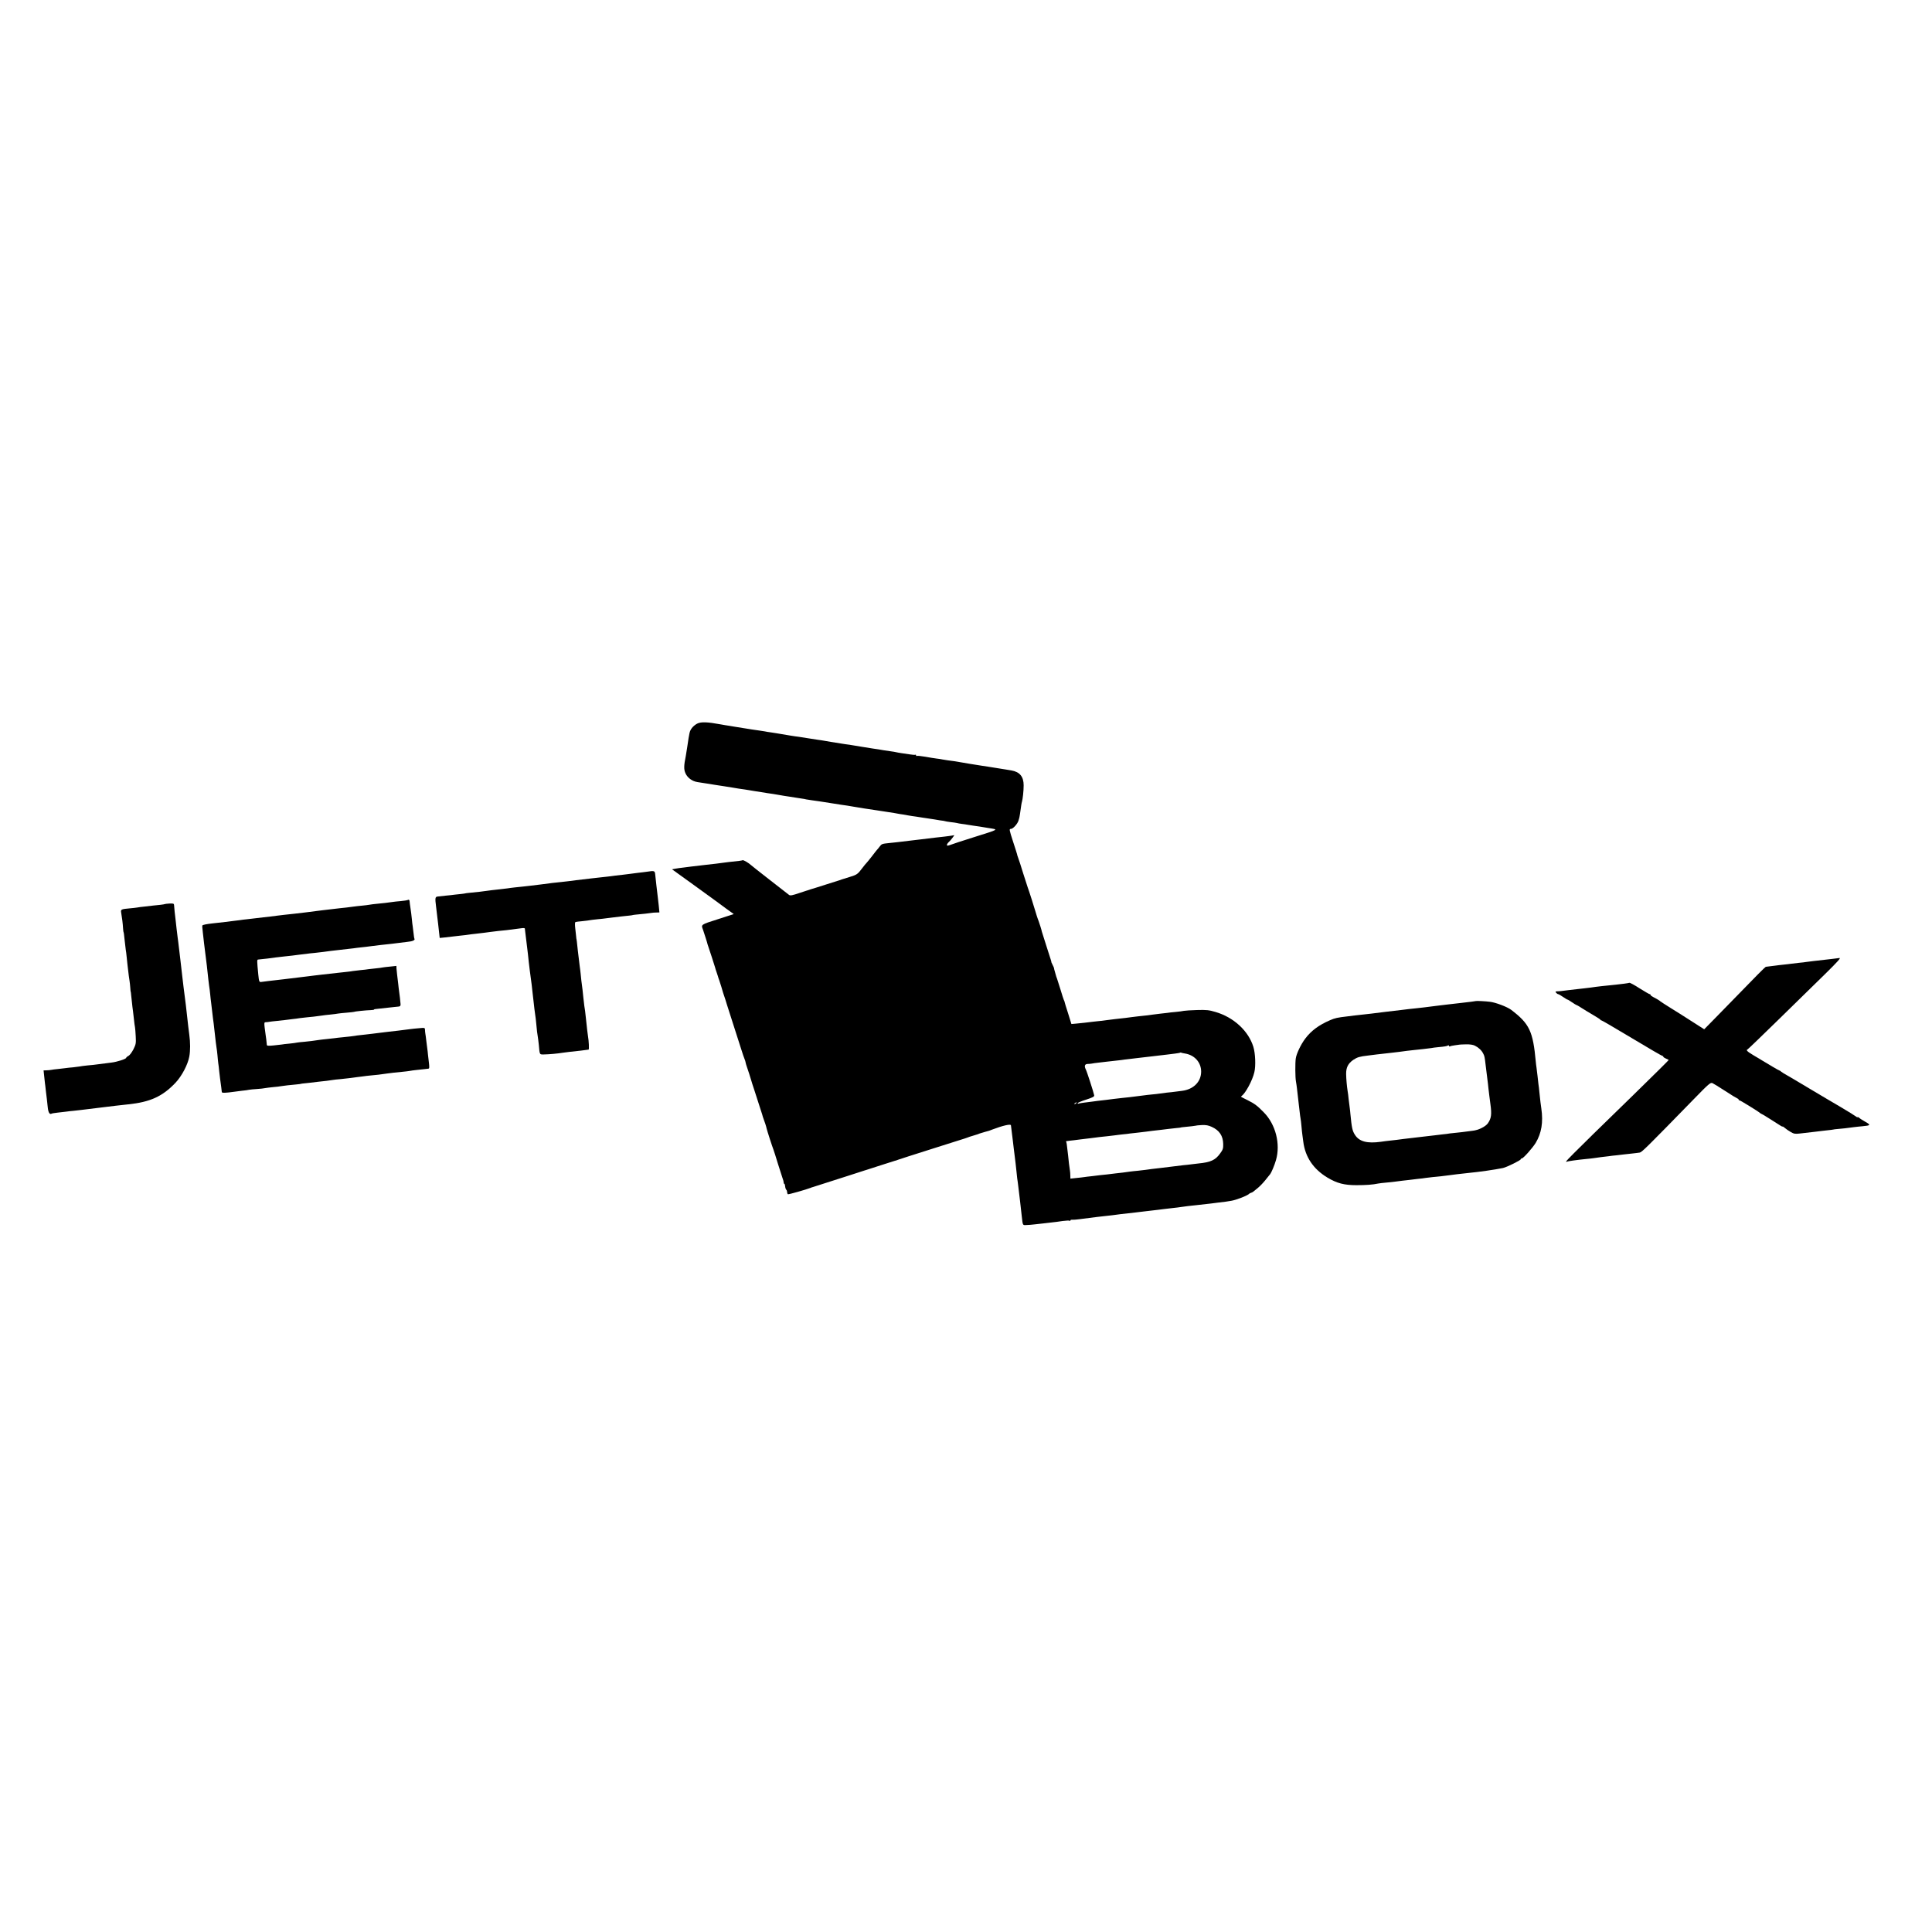
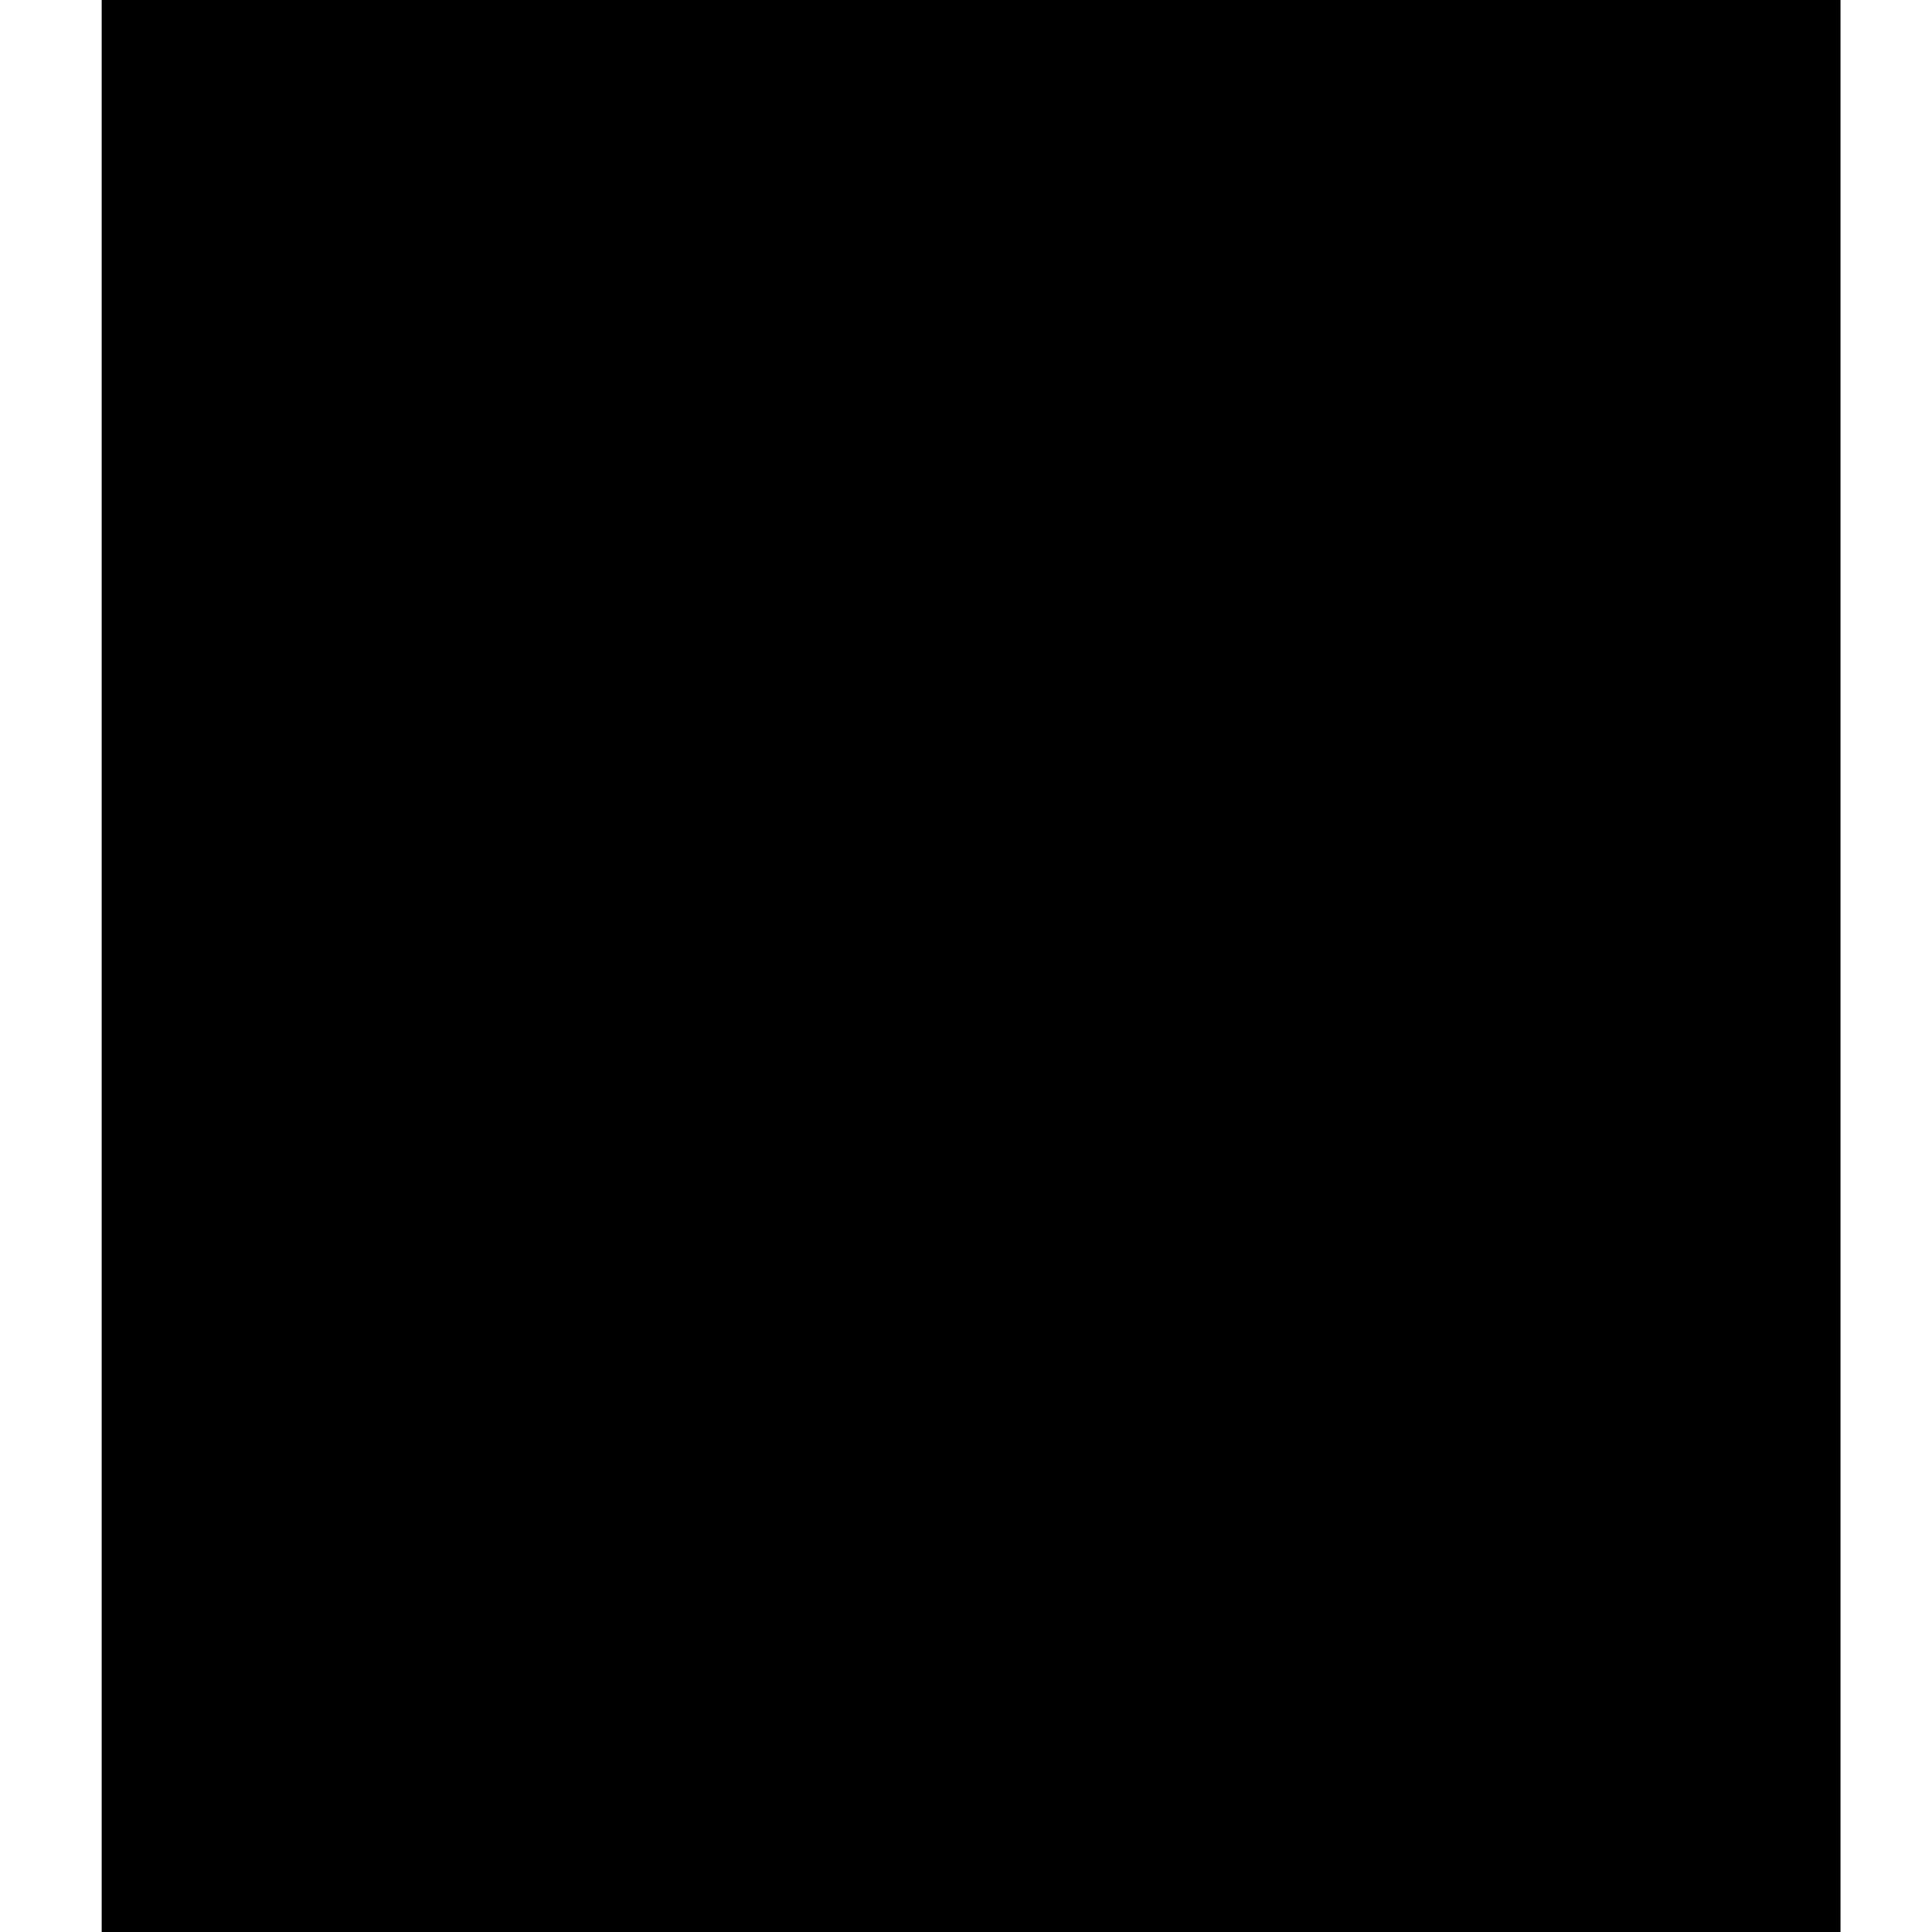
- <svg xmlns="http://www.w3.org/2000/svg" version="1.0" width="2128pt" height="2128pt" viewBox="0 0 2128 2128" preserveAspectRatio="xMidYMid meet">
-   <g transform="translate(0,2128) scale(0.1,-0.1)" fill="#000000" stroke="none">
-     <path d="M7678 13309 c-20 -10 -46 -32 -58 -49 -25 -35 -26 -42 -50 -205 -7 -44 -14 -89 -16 -100 -22 -107 -23 -150 -4 -192 22 -50 74 -88 131 -97 25 -4 57 -9 70 -11 13 -2 40 -6 59 -9 19 -3 46 -8 60 -10 14 -3 61 -10 105 -16 44 -7 89 -14 100 -16 28 -5 95 -16 130 -20 17 -2 41 -6 55 -9 14 -3 41 -7 60 -10 19 -3 49 -7 65 -10 51 -9 88 -14 130 -20 22 -3 51 -8 65 -11 43 -8 64 -11 111 -18 25 -4 57 -9 70 -11 13 -2 42 -6 64 -10 22 -3 47 -7 55 -10 8 -2 38 -6 65 -10 28 -3 118 -17 200 -30 83 -13 168 -27 190 -29 22 -3 51 -8 65 -11 14 -3 41 -7 60 -10 19 -3 44 -7 55 -9 24 -4 84 -13 140 -21 23 -3 52 -8 65 -10 14 -3 43 -7 65 -10 22 -3 51 -7 65 -10 14 -3 41 -8 60 -11 19 -2 58 -9 85 -14 28 -5 72 -12 98 -15 27 -4 59 -9 70 -11 12 -2 42 -7 67 -10 25 -3 52 -7 60 -9 8 -2 38 -7 65 -11 28 -3 52 -7 55 -9 3 -2 30 -6 60 -10 30 -3 62 -8 70 -10 8 -3 33 -7 55 -10 22 -2 49 -7 61 -9 12 -2 43 -7 70 -11 27 -3 96 -14 154 -24 123 -20 139 -10 -165 -106 -115 -36 -227 -73 -247 -81 -31 -11 -38 -11 -38 0 0 7 9 21 21 32 12 10 30 32 41 47 l20 28 -29 -5 c-15 -3 -53 -7 -83 -11 -30 -3 -71 -8 -90 -10 -63 -8 -114 -14 -165 -20 -27 -3 -66 -7 -85 -10 -32 -4 -91 -11 -175 -21 -16 -2 -55 -6 -85 -9 -86 -9 -88 -9 -112 -41 -12 -16 -25 -31 -28 -34 -3 -3 -28 -34 -55 -70 -28 -36 -55 -69 -61 -75 -6 -5 -26 -30 -45 -55 -53 -70 -59 -74 -139 -99 -41 -13 -82 -25 -90 -28 -8 -4 -19 -7 -25 -9 -5 -1 -75 -23 -155 -49 -80 -26 -152 -48 -160 -50 -8 -2 -62 -20 -119 -39 -85 -29 -107 -33 -120 -23 -18 14 -2 2 -221 172 -96 75 -184 144 -195 154 -29 27 -87 61 -96 56 -6 -4 -45 -9 -154 -20 -27 -3 -59 -7 -70 -9 -18 -3 -106 -14 -175 -21 -38 -4 -131 -15 -170 -20 -19 -3 -57 -8 -85 -11 -27 -3 -66 -8 -86 -12 l-37 -7 229 -165 c126 -91 239 -173 251 -182 13 -10 63 -46 111 -82 l89 -64 -176 -57 c-189 -60 -185 -58 -163 -115 8 -23 49 -149 51 -163 2 -7 6 -19 9 -27 8 -21 70 -213 73 -225 1 -5 9 -32 19 -60 9 -27 18 -54 19 -60 2 -5 6 -17 9 -25 8 -22 38 -119 41 -133 2 -7 6 -19 9 -27 6 -17 31 -93 32 -100 1 -3 29 -93 64 -200 35 -107 76 -238 93 -290 16 -52 34 -104 39 -115 5 -11 11 -29 12 -40 2 -11 7 -27 10 -35 9 -24 51 -154 53 -165 1 -5 15 -50 32 -100 36 -110 83 -256 87 -270 1 -5 4 -17 7 -25 24 -65 38 -109 42 -130 6 -26 62 -200 76 -235 4 -11 27 -81 49 -155 23 -74 45 -142 48 -150 8 -20 14 -42 15 -57 1 -7 4 -13 7 -13 4 0 8 -12 9 -27 1 -15 7 -32 12 -37 6 -6 10 -18 10 -27 0 -10 4 -20 8 -23 7 -4 201 51 252 71 8 4 17 7 20 7 3 1 59 19 125 40 66 21 190 61 275 88 85 27 162 52 170 55 8 3 20 7 26 8 6 2 75 24 155 50 79 26 149 48 154 49 6 1 24 6 40 13 17 6 66 22 110 36 44 14 181 58 305 97 124 40 248 79 275 87 28 8 59 19 70 23 11 5 38 14 60 20 22 6 47 14 55 17 8 4 17 7 20 8 33 10 96 29 100 29 3 1 19 6 35 13 121 46 209 66 210 48 1 -9 12 -97 21 -170 2 -16 6 -55 10 -85 3 -30 8 -66 10 -80 7 -53 13 -107 19 -164 3 -33 7 -71 9 -85 3 -14 7 -51 11 -81 6 -55 9 -81 21 -175 7 -57 9 -77 18 -160 12 -106 9 -100 52 -98 21 0 62 4 89 7 28 3 68 8 90 10 22 3 65 8 95 11 30 3 86 10 123 16 38 5 73 7 78 3 5 -3 9 -1 9 4 0 5 9 8 21 7 11 -1 46 2 77 6 51 7 80 10 197 25 17 2 48 6 70 8 50 5 137 15 190 23 22 3 58 7 80 9 22 2 58 6 80 9 22 3 59 7 83 10 23 3 61 7 85 10 23 3 58 7 77 9 19 3 55 7 80 10 25 3 68 8 95 11 28 3 64 7 80 10 44 7 114 15 165 20 67 7 129 14 169 19 20 3 59 8 86 11 28 3 61 7 75 9 14 3 42 7 62 10 53 8 184 59 198 78 3 3 12 8 20 10 8 2 19 8 25 13 7 6 29 24 49 40 21 17 58 55 82 85 24 30 48 60 53 66 16 20 48 97 65 155 52 178 -3 394 -133 526 -72 74 -101 96 -181 136 -81 40 -76 37 -64 45 43 31 119 171 140 262 17 70 11 209 -11 280 -55 177 -218 326 -418 384 -70 21 -99 24 -202 21 -66 -2 -131 -6 -145 -9 -14 -3 -54 -9 -90 -12 -36 -3 -76 -7 -90 -10 -14 -2 -50 -6 -80 -9 -30 -3 -66 -8 -80 -10 -24 -4 -116 -15 -170 -20 -14 -1 -43 -5 -65 -8 -40 -6 -84 -11 -185 -22 -30 -3 -66 -8 -80 -10 -14 -2 -50 -7 -80 -10 -56 -6 -87 -9 -175 -20 -27 -3 -71 -8 -97 -10 l-47 -4 -36 116 c-21 63 -38 121 -39 127 -1 6 -4 16 -8 21 -3 6 -20 57 -37 115 -18 58 -35 112 -38 120 -8 18 -6 15 -22 70 -7 25 -13 46 -12 48 1 1 -6 16 -14 32 -8 16 -15 31 -15 32 2 4 1 6 -56 183 -27 83 -48 152 -49 155 0 9 -27 94 -35 115 -9 20 -33 95 -35 105 -2 12 -77 247 -85 265 -4 11 -27 81 -50 155 -23 74 -47 151 -55 170 -7 19 -13 38 -13 43 -1 4 -19 63 -42 132 -45 139 -46 145 -25 145 22 0 71 53 83 91 7 19 14 50 16 69 14 101 18 126 22 138 9 29 19 120 19 182 0 96 -43 148 -135 164 -19 3 -46 8 -60 10 -14 2 -59 10 -100 16 -41 6 -86 14 -100 16 -14 2 -41 7 -60 9 -85 13 -196 31 -250 41 -18 4 -94 15 -135 20 -16 2 -41 6 -55 9 -14 3 -43 8 -65 10 -22 3 -78 11 -124 20 -46 8 -88 12 -92 9 -5 -3 -9 0 -9 6 0 6 -3 9 -7 7 -5 -3 -33 -1 -63 4 -30 5 -73 11 -95 14 -22 3 -47 8 -55 10 -8 2 -35 7 -60 10 -59 8 -108 16 -133 21 -12 2 -39 6 -62 9 -22 3 -78 12 -125 20 -102 17 -132 22 -185 29 -109 17 -216 34 -250 41 -5 1 -30 5 -55 8 -25 4 -74 11 -110 17 -36 6 -78 13 -95 15 -16 1 -57 8 -90 13 -33 6 -76 13 -95 16 -19 3 -46 8 -60 10 -14 3 -43 7 -65 10 -22 3 -49 7 -60 10 -11 2 -40 7 -65 10 -25 3 -56 8 -70 10 -14 3 -59 10 -100 16 -41 6 -86 14 -100 16 -14 2 -41 7 -60 10 -19 3 -60 9 -90 15 -151 28 -220 30 -262 8z m5375 -3633 c105 -17 177 -98 177 -199 0 -112 -84 -196 -210 -212 -30 -3 -66 -8 -80 -10 -14 -2 -54 -7 -90 -10 -36 -4 -73 -9 -83 -11 -10 -2 -46 -6 -80 -9 -34 -3 -73 -8 -87 -10 -14 -2 -50 -7 -80 -10 -30 -3 -66 -8 -80 -10 -14 -2 -52 -6 -85 -9 -33 -4 -76 -9 -95 -11 -19 -3 -51 -7 -70 -9 -64 -7 -145 -17 -170 -21 -14 -2 -50 -7 -80 -10 -30 -4 -58 -9 -62 -11 -4 -3 -8 -1 -8 5 0 5 42 23 93 39 76 25 91 33 89 48 -6 31 -82 268 -93 286 -18 35 -11 58 19 59 15 0 36 2 47 4 11 3 43 7 70 10 28 3 66 7 85 10 19 2 59 7 89 10 30 3 66 7 80 9 14 3 53 7 86 11 33 4 70 8 83 10 28 4 139 17 172 20 58 6 147 17 170 20 14 2 50 7 80 10 30 4 57 8 59 10 2 3 7 3 10 1 3 -2 23 -7 44 -10z m-1198 -546 c-3 -5 -12 -10 -18 -10 -7 0 -6 4 3 10 19 12 23 12 15 0z m1492 -262 c84 -38 124 -99 126 -188 1 -50 -3 -63 -34 -105 -52 -73 -105 -97 -239 -110 -14 -1 -47 -5 -75 -9 -27 -4 -69 -8 -91 -10 -23 -3 -63 -7 -90 -11 -85 -11 -108 -14 -164 -20 -81 -9 -121 -14 -160 -20 -19 -2 -57 -7 -85 -10 -27 -2 -66 -7 -85 -9 -19 -3 -55 -8 -80 -11 -25 -2 -65 -7 -88 -10 -24 -3 -65 -8 -90 -11 -26 -2 -60 -6 -77 -8 -16 -2 -57 -7 -90 -11 -33 -3 -70 -8 -83 -10 -13 -2 -52 -7 -87 -10 l-65 -7 -1 33 c0 19 -2 43 -4 54 -2 11 -7 47 -11 80 -3 33 -8 71 -9 85 -2 14 -6 52 -10 84 -3 33 -8 64 -11 68 -3 4 -2 9 3 9 4 1 22 3 38 5 17 1 68 8 115 14 47 6 103 13 125 15 22 3 60 8 85 11 25 3 63 7 85 9 22 2 60 7 85 10 25 4 65 8 90 11 25 2 59 6 76 9 17 2 57 7 90 10 32 4 70 8 84 10 34 5 116 15 165 20 22 2 58 7 81 10 22 3 63 7 90 10 27 2 49 5 49 6 0 1 11 3 25 4 74 7 143 15 146 17 1 2 29 4 62 6 46 2 72 -3 109 -20z" />
-     <path d="M7130 11679 c-25 -3 -72 -10 -105 -13 -33 -4 -71 -9 -85 -11 -14 -2 -50 -7 -80 -10 -30 -3 -66 -7 -80 -9 -14 -2 -52 -7 -85 -11 -33 -3 -78 -9 -100 -11 -22 -3 -58 -7 -80 -9 -71 -8 -129 -15 -170 -20 -74 -10 -100 -13 -164 -20 -35 -3 -78 -8 -95 -10 -64 -9 -193 -25 -246 -31 -30 -3 -66 -7 -80 -9 -14 -1 -52 -6 -86 -9 -33 -4 -71 -8 -85 -11 -13 -2 -51 -6 -84 -10 -33 -3 -73 -8 -90 -10 -71 -11 -191 -25 -254 -30 -20 -2 -36 -4 -36 -5 0 -1 -18 -3 -40 -6 -22 -2 -56 -6 -75 -8 -19 -3 -64 -8 -100 -11 -36 -4 -76 -8 -90 -10 -27 -3 -29 -16 -17 -110 3 -22 13 -109 23 -193 l17 -153 51 5 c28 3 67 8 86 10 19 3 62 8 95 11 33 3 74 8 91 11 17 3 46 6 65 8 63 7 144 17 169 21 14 2 54 7 90 11 36 3 76 8 90 9 37 4 120 15 163 21 20 3 37 2 38 -3 0 -4 2 -17 3 -28 5 -36 16 -129 22 -180 3 -27 7 -61 9 -75 2 -14 6 -52 9 -85 4 -33 9 -75 11 -92 10 -71 14 -100 21 -158 3 -33 8 -73 10 -90 2 -16 5 -48 8 -70 7 -66 18 -159 22 -180 2 -11 7 -49 10 -85 8 -88 11 -110 17 -145 3 -16 8 -59 12 -95 10 -112 6 -105 61 -104 52 1 145 9 205 19 20 3 51 7 70 9 87 9 175 19 189 22 8 1 19 3 23 3 7 1 3 96 -7 151 -4 22 -10 78 -22 190 -7 69 -13 115 -18 140 -2 14 -7 53 -10 86 -3 34 -8 77 -10 95 -9 61 -18 143 -21 179 -2 19 -6 55 -10 80 -7 51 -12 93 -20 165 -11 104 -14 130 -15 130 -1 0 -3 14 -4 30 -2 17 -7 58 -10 91 -4 34 -4 64 1 67 4 3 40 8 78 11 39 4 77 9 85 11 8 2 45 6 82 10 37 3 77 8 90 10 13 2 46 6 73 9 28 3 73 8 100 12 28 3 66 7 85 9 19 2 35 4 35 5 0 1 14 3 30 5 80 7 166 17 182 20 10 2 33 4 52 4 l34 1 -7 73 c-4 39 -9 83 -11 97 -5 42 -24 199 -29 255 -4 33 -12 36 -86 24z" />
-     <path d="M4489 11366 c-2 -2 -35 -7 -74 -11 -38 -3 -84 -8 -101 -11 -38 -6 -92 -12 -164 -19 -30 -3 -66 -7 -80 -10 -14 -3 -50 -7 -80 -10 -30 -3 -71 -7 -90 -10 -19 -3 -57 -8 -85 -11 -27 -3 -61 -6 -75 -8 -40 -5 -131 -16 -180 -21 -25 -3 -61 -7 -80 -10 -67 -9 -145 -19 -245 -30 -96 -10 -137 -15 -185 -21 -25 -4 -56 -8 -70 -9 -14 -2 -50 -6 -80 -9 -78 -10 -128 -15 -179 -21 -24 -2 -60 -7 -80 -10 -20 -3 -56 -7 -81 -10 -25 -3 -61 -7 -80 -10 -19 -2 -83 -9 -142 -16 -63 -7 -108 -16 -109 -23 -2 -14 -2 -10 5 -76 11 -98 16 -144 26 -220 13 -96 24 -192 35 -300 2 -14 5 -43 8 -65 4 -22 9 -65 12 -95 3 -30 7 -71 10 -90 2 -19 7 -57 10 -85 3 -27 8 -66 10 -85 5 -32 12 -90 20 -165 8 -76 16 -142 20 -165 3 -14 7 -50 10 -80 2 -30 7 -71 9 -90 3 -19 8 -58 10 -85 3 -28 7 -66 10 -85 11 -76 18 -136 19 -148 0 -12 37 -11 137 3 14 2 52 7 85 11 33 3 69 8 80 11 11 2 49 6 85 8 36 2 76 7 90 10 14 3 53 7 88 11 35 3 73 7 85 10 28 5 108 14 167 19 25 2 45 5 45 5 0 1 11 3 25 5 14 1 48 5 75 8 28 4 73 9 100 12 71 7 126 14 155 19 14 3 54 7 90 10 36 4 76 8 90 10 14 2 51 7 84 11 32 4 68 8 80 10 11 2 50 7 86 10 66 6 86 8 175 21 50 7 79 10 170 19 28 2 61 7 75 9 14 3 50 8 80 11 30 3 69 7 85 9 17 2 36 4 43 5 11 1 12 14 7 59 -4 31 -9 74 -11 95 -2 21 -5 53 -8 70 -3 18 -8 57 -11 87 -3 30 -8 64 -10 75 -2 11 -4 30 -4 43 -1 22 -4 23 -63 17 -35 -3 -79 -7 -98 -10 -130 -17 -157 -20 -240 -29 -31 -4 -71 -9 -90 -11 -19 -3 -55 -7 -80 -10 -25 -3 -63 -7 -85 -10 -22 -3 -62 -7 -90 -10 -27 -3 -62 -8 -77 -11 -15 -2 -53 -6 -85 -9 -32 -3 -71 -7 -88 -10 -16 -2 -57 -6 -90 -10 -33 -3 -71 -8 -85 -10 -50 -8 -106 -15 -160 -20 -30 -2 -64 -6 -75 -8 -11 -3 -51 -8 -88 -12 -37 -3 -76 -8 -85 -10 -9 -1 -50 -6 -89 -10 -58 -6 -73 -4 -74 6 -4 45 -9 87 -13 109 -2 14 -7 51 -11 83 -6 51 -5 57 12 58 10 0 27 2 38 4 11 2 49 7 85 10 36 4 76 8 90 10 14 1 50 6 80 10 30 3 67 8 83 11 15 2 51 6 80 9 49 4 91 9 162 19 17 3 58 8 93 11 35 4 73 8 85 11 12 2 56 7 97 10 41 3 78 8 81 9 7 5 135 18 181 19 21 1 38 3 38 6 0 3 8 6 18 6 16 1 117 12 192 21 19 2 45 5 58 6 19 1 25 8 24 27 -2 27 -12 120 -16 140 -2 14 -7 52 -10 85 -4 33 -9 78 -12 100 -3 22 -6 53 -7 68 l-1 28 -65 -7 c-36 -3 -75 -8 -86 -10 -11 -3 -45 -7 -75 -10 -30 -3 -67 -7 -81 -9 -14 -3 -52 -7 -85 -10 -32 -3 -70 -8 -84 -10 -14 -3 -47 -7 -75 -10 -27 -3 -69 -7 -92 -10 -43 -5 -85 -10 -178 -20 -27 -3 -66 -8 -85 -10 -19 -3 -55 -7 -80 -10 -25 -3 -62 -7 -82 -10 -62 -8 -110 -14 -173 -21 -142 -16 -217 -25 -243 -29 -27 -5 -29 1 -37 80 -15 154 -15 165 -2 166 42 3 170 19 192 23 11 2 54 7 95 11 41 4 83 9 92 10 9 2 44 6 77 10 33 3 68 7 78 9 10 2 50 7 88 10 39 4 81 9 95 11 43 6 134 18 160 20 41 4 143 16 175 20 17 3 53 7 80 10 28 3 84 9 125 15 70 9 97 12 218 25 26 3 62 8 81 10 18 3 59 8 89 11 56 5 86 19 77 34 -3 5 -7 32 -10 62 -3 29 -7 62 -9 73 -2 11 -7 49 -10 85 -4 36 -9 83 -13 105 -7 47 -11 75 -12 93 -1 11 -13 16 -22 8z" />
-     <path d="M1815 11322 c-2 -2 -23 -5 -47 -8 -23 -2 -59 -6 -78 -8 -19 -2 -62 -7 -95 -11 -33 -3 -71 -8 -85 -11 -14 -2 -50 -7 -80 -9 -93 -8 -101 -12 -96 -43 10 -57 19 -129 21 -172 2 -25 4 -45 5 -45 3 0 7 -31 14 -101 4 -39 9 -82 11 -94 3 -13 7 -49 10 -79 3 -31 7 -69 9 -86 14 -118 18 -154 23 -180 3 -16 6 -50 8 -75 1 -25 4 -45 5 -45 1 0 3 -13 4 -30 14 -131 18 -168 21 -183 1 -9 6 -48 10 -87 4 -38 9 -79 12 -90 2 -11 6 -57 8 -101 4 -75 2 -86 -25 -141 -17 -33 -41 -66 -55 -73 -14 -7 -25 -17 -25 -21 0 -13 -102 -46 -165 -53 -57 -7 -85 -11 -157 -20 -18 -3 -64 -8 -103 -11 -38 -4 -79 -9 -90 -12 -11 -2 -42 -6 -70 -9 -27 -2 -66 -6 -85 -9 -19 -2 -57 -7 -85 -10 -27 -2 -59 -7 -70 -9 -11 -2 -35 -5 -53 -5 l-32 -1 6 -57 c3 -32 7 -69 9 -83 2 -14 7 -52 10 -85 4 -33 9 -73 11 -90 2 -16 7 -58 10 -92 6 -58 21 -82 43 -69 4 3 34 7 66 11 33 3 76 8 95 11 19 3 55 7 80 9 55 6 84 9 285 34 154 19 219 27 315 37 244 25 380 87 523 238 69 73 135 198 152 288 12 66 12 153 0 241 -4 29 -9 68 -11 87 -2 19 -6 55 -9 80 -3 25 -7 61 -9 80 -2 19 -6 55 -9 80 -17 127 -38 300 -42 340 -5 45 -10 91 -19 165 -4 37 -14 120 -22 184 -1 14 -5 42 -8 61 -2 19 -7 60 -11 90 -3 30 -8 71 -10 90 -7 50 -17 152 -18 173 -1 14 -9 17 -50 15 -27 -2 -50 -4 -52 -6z" />
-     <path d="M20180 10718 c-58 -7 -136 -16 -210 -24 -25 -3 -57 -7 -71 -9 -14 -3 -52 -7 -85 -10 -32 -3 -70 -8 -84 -10 -14 -2 -52 -7 -85 -10 -33 -3 -78 -9 -100 -12 -22 -3 -51 -7 -65 -8 -14 -2 -28 -3 -31 -4 -6 -1 -114 -109 -355 -358 -49 -50 -142 -145 -206 -211 l-117 -119 -63 40 c-35 22 -92 59 -128 82 -36 23 -114 73 -175 110 -60 38 -112 71 -115 74 -7 8 -39 28 -77 47 -18 9 -33 20 -33 25 0 5 -4 9 -10 9 -5 0 -55 29 -111 64 -55 36 -106 63 -112 61 -15 -5 -86 -14 -152 -21 -99 -9 -222 -23 -270 -31 -16 -2 -50 -6 -75 -9 -25 -2 -61 -6 -80 -9 -19 -2 -62 -7 -95 -11 -33 -4 -69 -8 -80 -10 -11 -1 -31 -3 -44 -3 -20 -1 -21 -3 -11 -16 7 -8 17 -15 22 -15 5 0 29 -13 53 -30 24 -16 46 -30 50 -30 4 0 26 -13 50 -30 24 -16 46 -30 49 -30 4 0 30 -15 59 -34 28 -18 86 -53 127 -77 41 -24 77 -47 78 -51 2 -5 8 -8 13 -8 5 0 155 -88 334 -195 178 -107 329 -195 335 -195 5 0 10 -4 10 -9 0 -5 14 -14 30 -21 17 -7 30 -14 30 -15 0 -3 -139 -141 -401 -397 -76 -73 -270 -263 -433 -422 -163 -159 -296 -293 -296 -298 0 -5 4 -7 9 -3 10 5 113 20 218 30 29 2 65 7 80 9 16 3 51 7 78 11 28 3 66 8 85 10 19 3 58 8 85 10 28 3 66 7 85 10 19 2 60 6 91 10 31 3 67 8 80 10 23 4 79 59 591 584 172 177 188 190 210 181 12 -6 75 -44 138 -85 63 -42 123 -78 133 -82 9 -3 17 -9 17 -14 0 -5 4 -9 10 -9 9 0 203 -119 227 -140 7 -5 14 -10 17 -10 3 0 45 -25 93 -56 132 -84 132 -85 137 -82 2 2 15 -6 28 -18 13 -11 41 -31 63 -43 34 -20 48 -22 100 -16 87 10 126 14 165 19 59 7 154 19 180 21 14 2 25 4 25 4 0 1 23 4 50 6 51 4 94 9 175 20 25 3 67 8 94 10 90 8 94 14 35 47 -30 17 -62 37 -71 46 -10 8 -18 11 -18 7 0 -4 -8 -1 -17 7 -10 8 -83 54 -163 101 -80 46 -237 140 -350 207 -113 68 -225 134 -250 148 -25 13 -52 31 -61 38 -8 8 -18 14 -22 14 -4 0 -101 56 -187 109 -8 6 -50 30 -92 55 -74 44 -90 60 -69 68 5 2 159 150 343 330 183 179 414 405 513 502 139 137 174 176 155 174 -14 -1 -50 -6 -80 -10z" />
-     <path d="M16257 10254 c-2 -2 -95 -13 -157 -20 -32 -3 -57 -6 -165 -19 -22 -3 -56 -7 -75 -9 -19 -2 -55 -7 -80 -10 -25 -3 -67 -8 -95 -12 -27 -3 -63 -7 -80 -9 -16 -1 -55 -6 -85 -9 -30 -4 -71 -8 -90 -11 -79 -10 -146 -18 -170 -20 -30 -3 -125 -15 -160 -20 -14 -2 -54 -6 -90 -10 -36 -4 -76 -8 -90 -10 -14 -2 -50 -7 -80 -10 -110 -13 -135 -18 -190 -42 -122 -52 -208 -116 -272 -201 -49 -64 -99 -169 -106 -222 -7 -49 -6 -208 2 -250 4 -19 8 -53 11 -75 5 -43 14 -119 20 -175 3 -19 7 -57 10 -85 3 -27 7 -61 10 -75 3 -14 7 -52 10 -85 3 -33 7 -76 10 -95 3 -19 7 -53 10 -75 21 -169 111 -302 265 -395 107 -64 186 -84 320 -84 107 0 179 5 240 18 14 3 52 7 85 10 33 3 76 7 95 10 19 3 58 7 85 11 28 3 64 7 80 9 17 2 57 7 90 11 33 3 74 8 90 11 17 2 50 6 75 9 60 5 137 14 180 20 19 3 58 8 85 11 28 3 64 7 80 9 17 2 57 6 90 10 33 3 71 8 85 10 14 2 48 7 75 10 45 6 155 24 180 30 43 10 195 85 195 96 0 5 5 9 11 9 17 0 118 114 154 172 64 107 84 227 62 378 -8 53 -10 73 -22 185 -2 28 -7 66 -10 85 -2 19 -7 60 -10 90 -4 30 -9 71 -11 90 -3 19 -7 49 -8 65 -31 338 -70 419 -271 572 -43 33 -172 82 -235 89 -45 6 -150 11 -153 8z m-13 -491 c41 -20 75 -52 92 -86 15 -28 17 -37 28 -132 10 -81 17 -138 21 -170 2 -16 7 -52 9 -80 6 -55 13 -106 22 -175 16 -115 10 -158 -28 -213 -27 -37 -105 -76 -170 -82 -29 -3 -64 -8 -78 -10 -14 -2 -52 -7 -85 -10 -33 -3 -71 -7 -85 -9 -14 -3 -52 -8 -85 -11 -33 -4 -70 -8 -83 -10 -28 -4 -139 -17 -172 -20 -58 -6 -147 -17 -170 -20 -28 -5 -120 -15 -165 -20 -16 -2 -55 -6 -85 -11 -151 -21 -238 2 -285 75 -29 44 -36 76 -51 231 -1 19 -5 49 -7 65 -3 17 -8 59 -12 95 -3 36 -9 79 -12 95 -8 51 -15 127 -16 185 -1 73 22 117 80 157 44 29 69 36 163 47 19 3 62 8 95 12 67 7 87 10 160 18 28 3 66 8 85 10 19 3 60 8 90 12 30 3 66 7 80 9 14 2 57 6 95 10 39 4 79 9 90 11 11 3 45 7 75 10 71 6 97 11 110 19 5 3 10 1 10 -5 0 -6 4 -8 10 -5 5 3 31 9 57 12 27 3 49 6 50 7 1 1 32 2 69 3 44 1 78 -4 98 -14z" />
+ <svg xmlns="http://www.w3.org/2000/svg" version="1.0" width="190pt" height="190pt" viewBox="0 0 190 190" preserveAspectRatio="xMidYMid meet">
+   <g transform="translate(0,190) scale(0.1,-0.1)" fill="#000000" stroke="none">
+     <path d="M100 950 l0 -950 855 0 855 0 0 950 0 950 -855 0 -855 0 0 -950z" />
  </g>
</svg>
